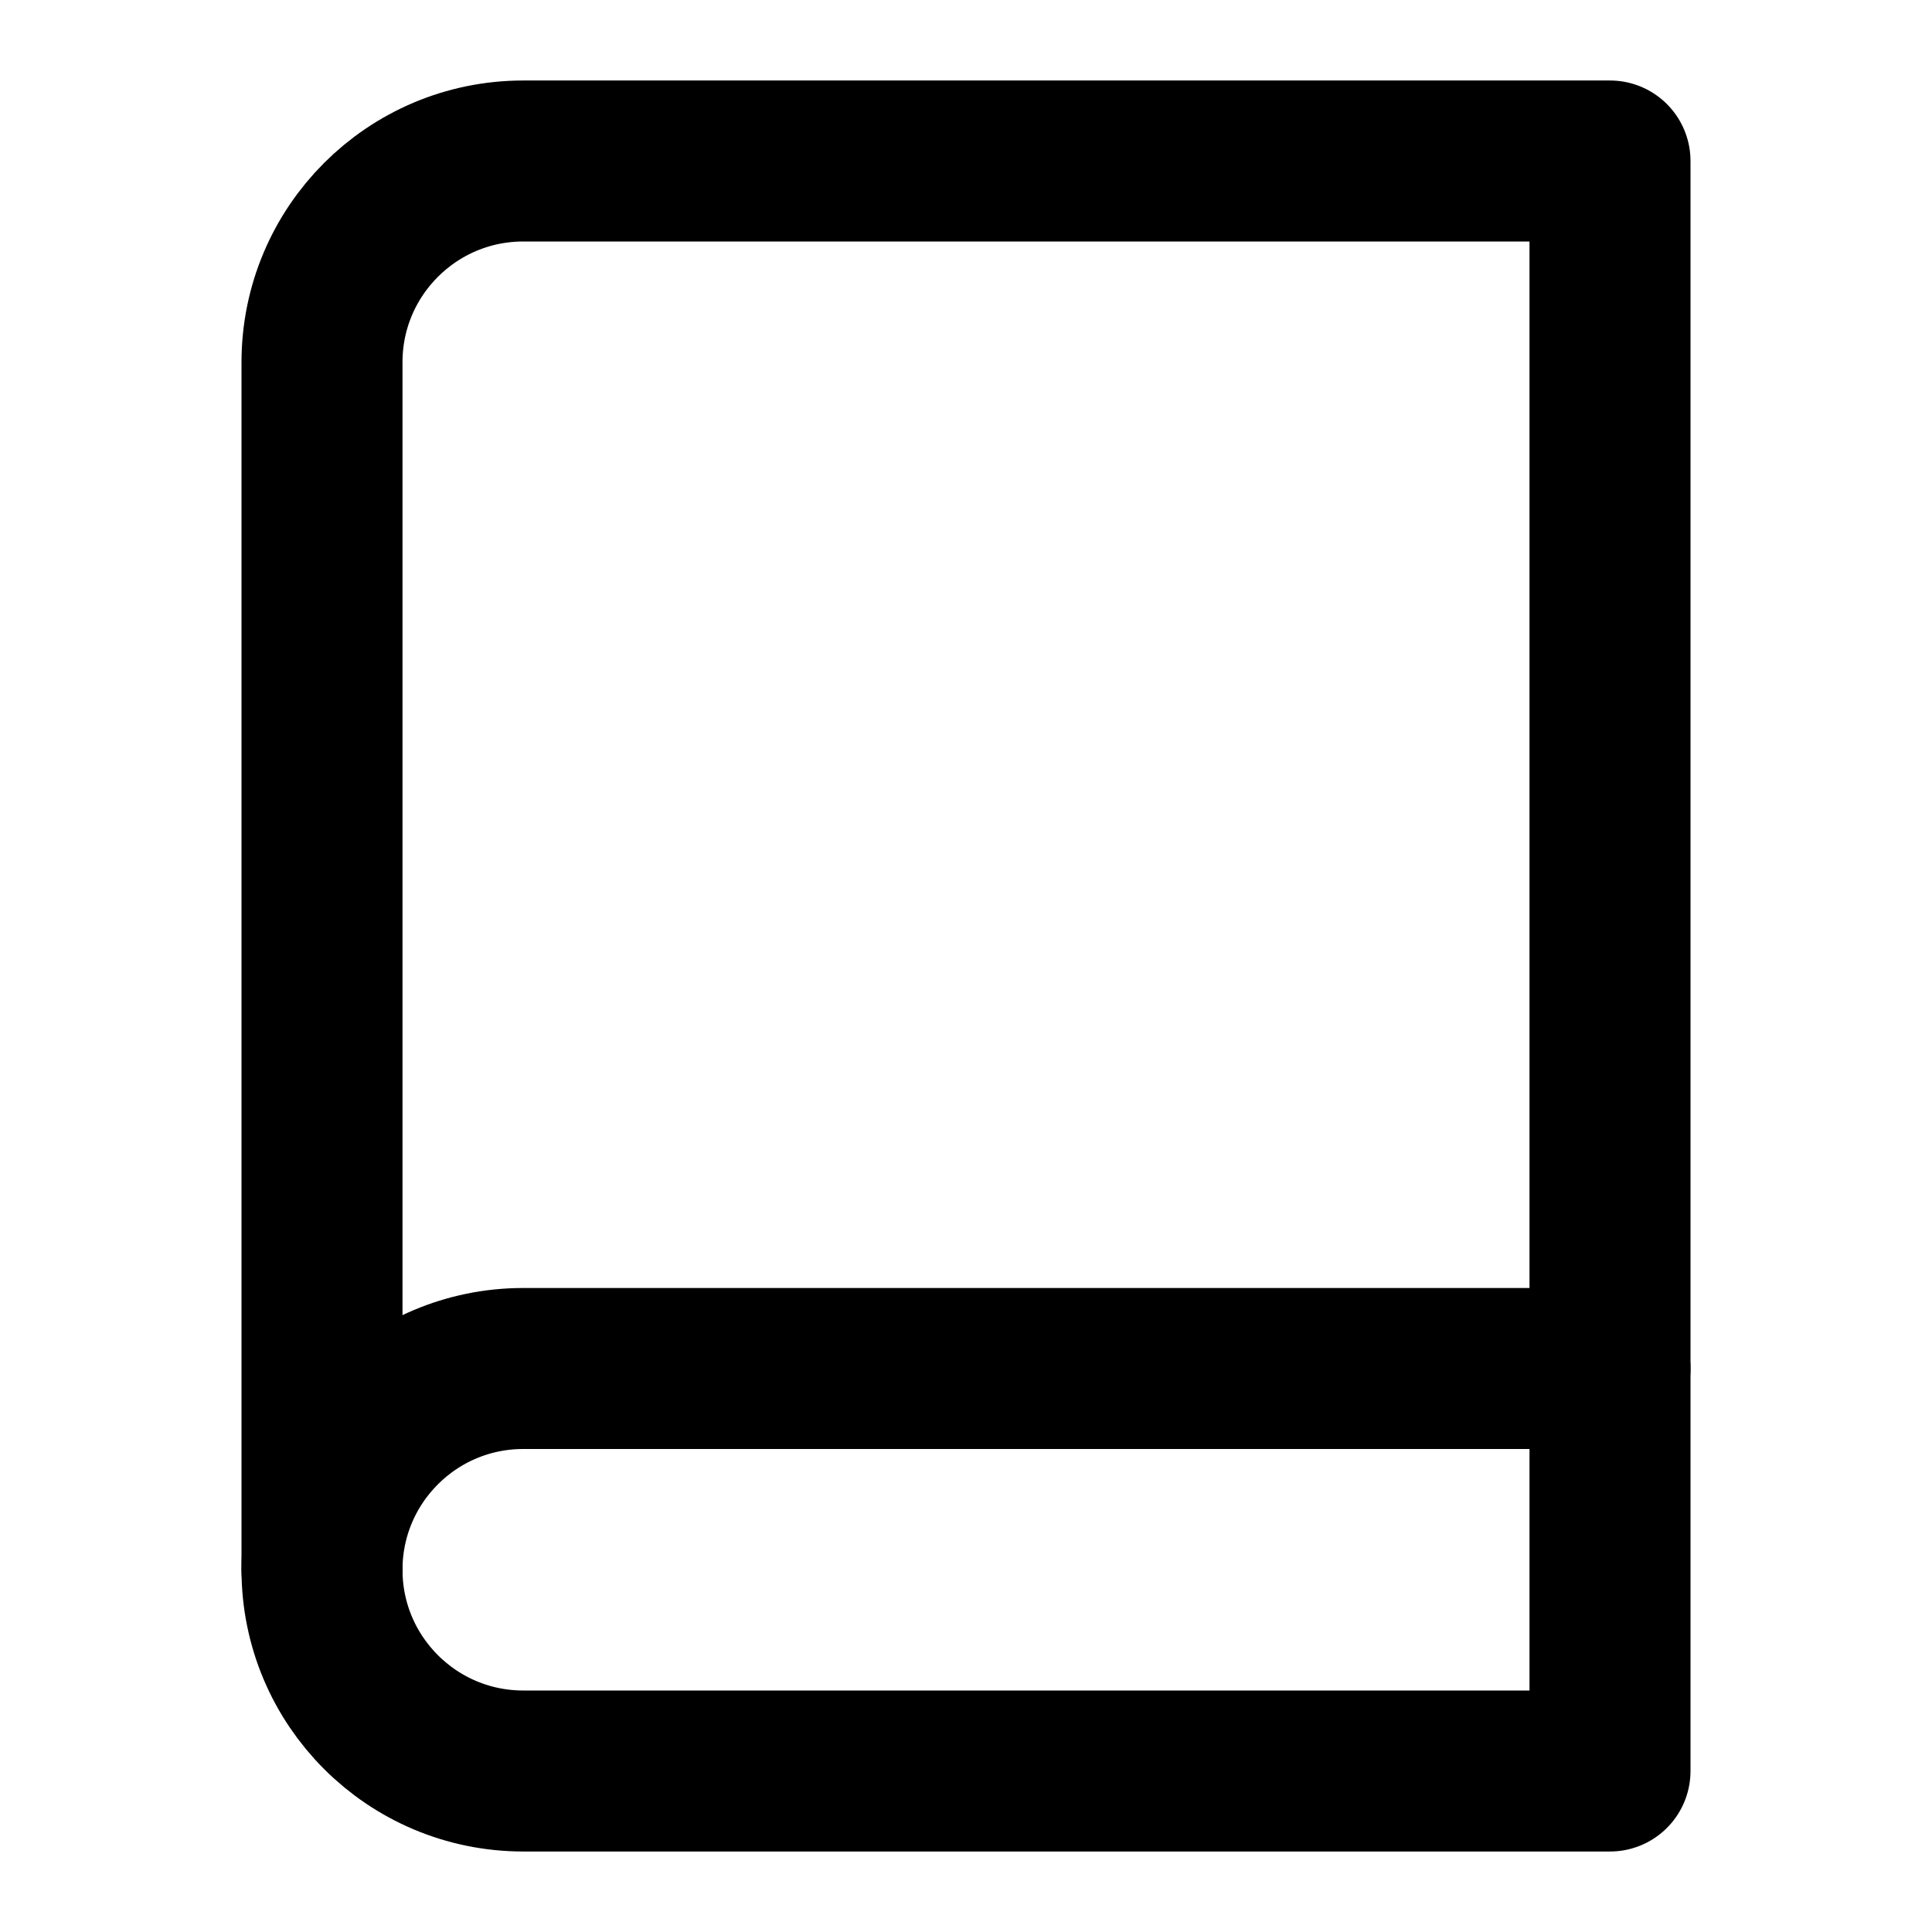
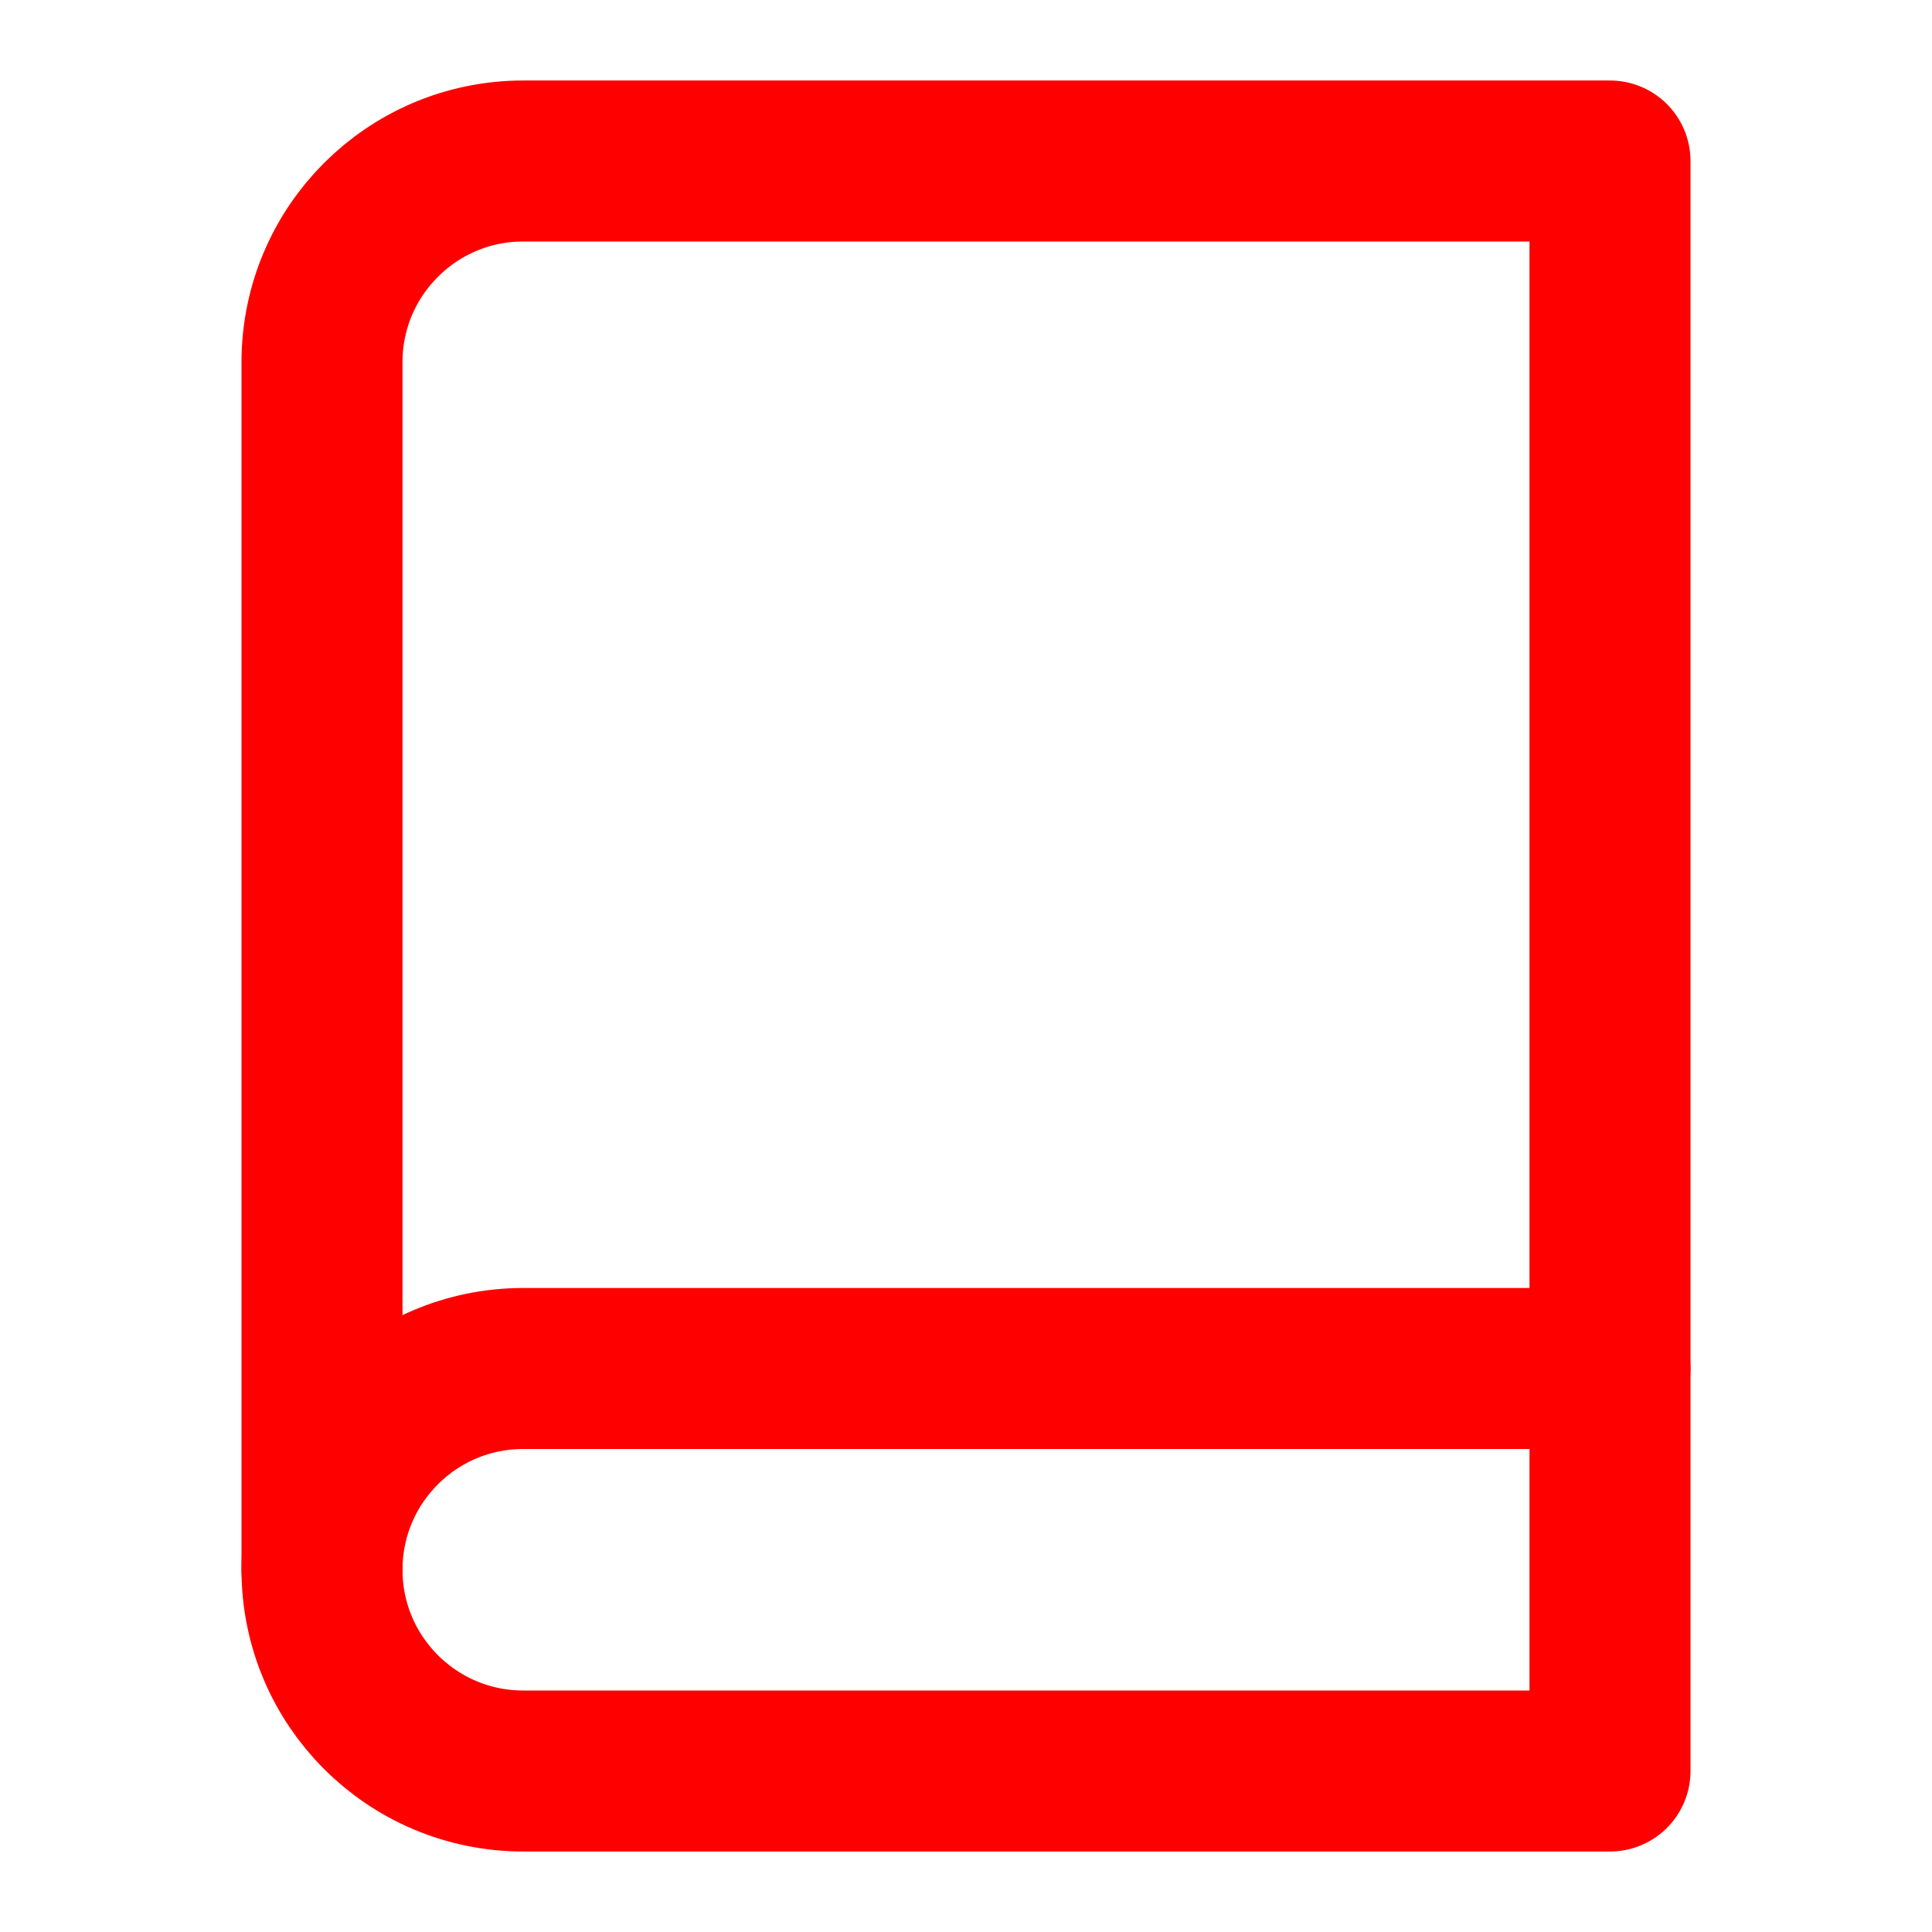
- <svg xmlns="http://www.w3.org/2000/svg" width="24" height="24" viewBox="0 0 24 24" fill="none" stroke="currentColor" stroke-width="2" stroke-linecap="round" stroke-linejoin="round" class="feather feather-book">
+ <svg xmlns="http://www.w3.org/2000/svg" width="24" height="24" viewBox="0 0 24 24" fill="none" stroke="#ff0000" stroke-width="2" stroke-linecap="round" stroke-linejoin="round" class="feather feather-book">
  <path d="M4 19.5A2.5 2.5 0 0 1 6.5 17H20" />
  <path d="M6.5 2H20v20H6.5A2.5 2.5 0 0 1 4 19.5v-15A2.5 2.5 0 0 1 6.5 2z" />
</svg>
